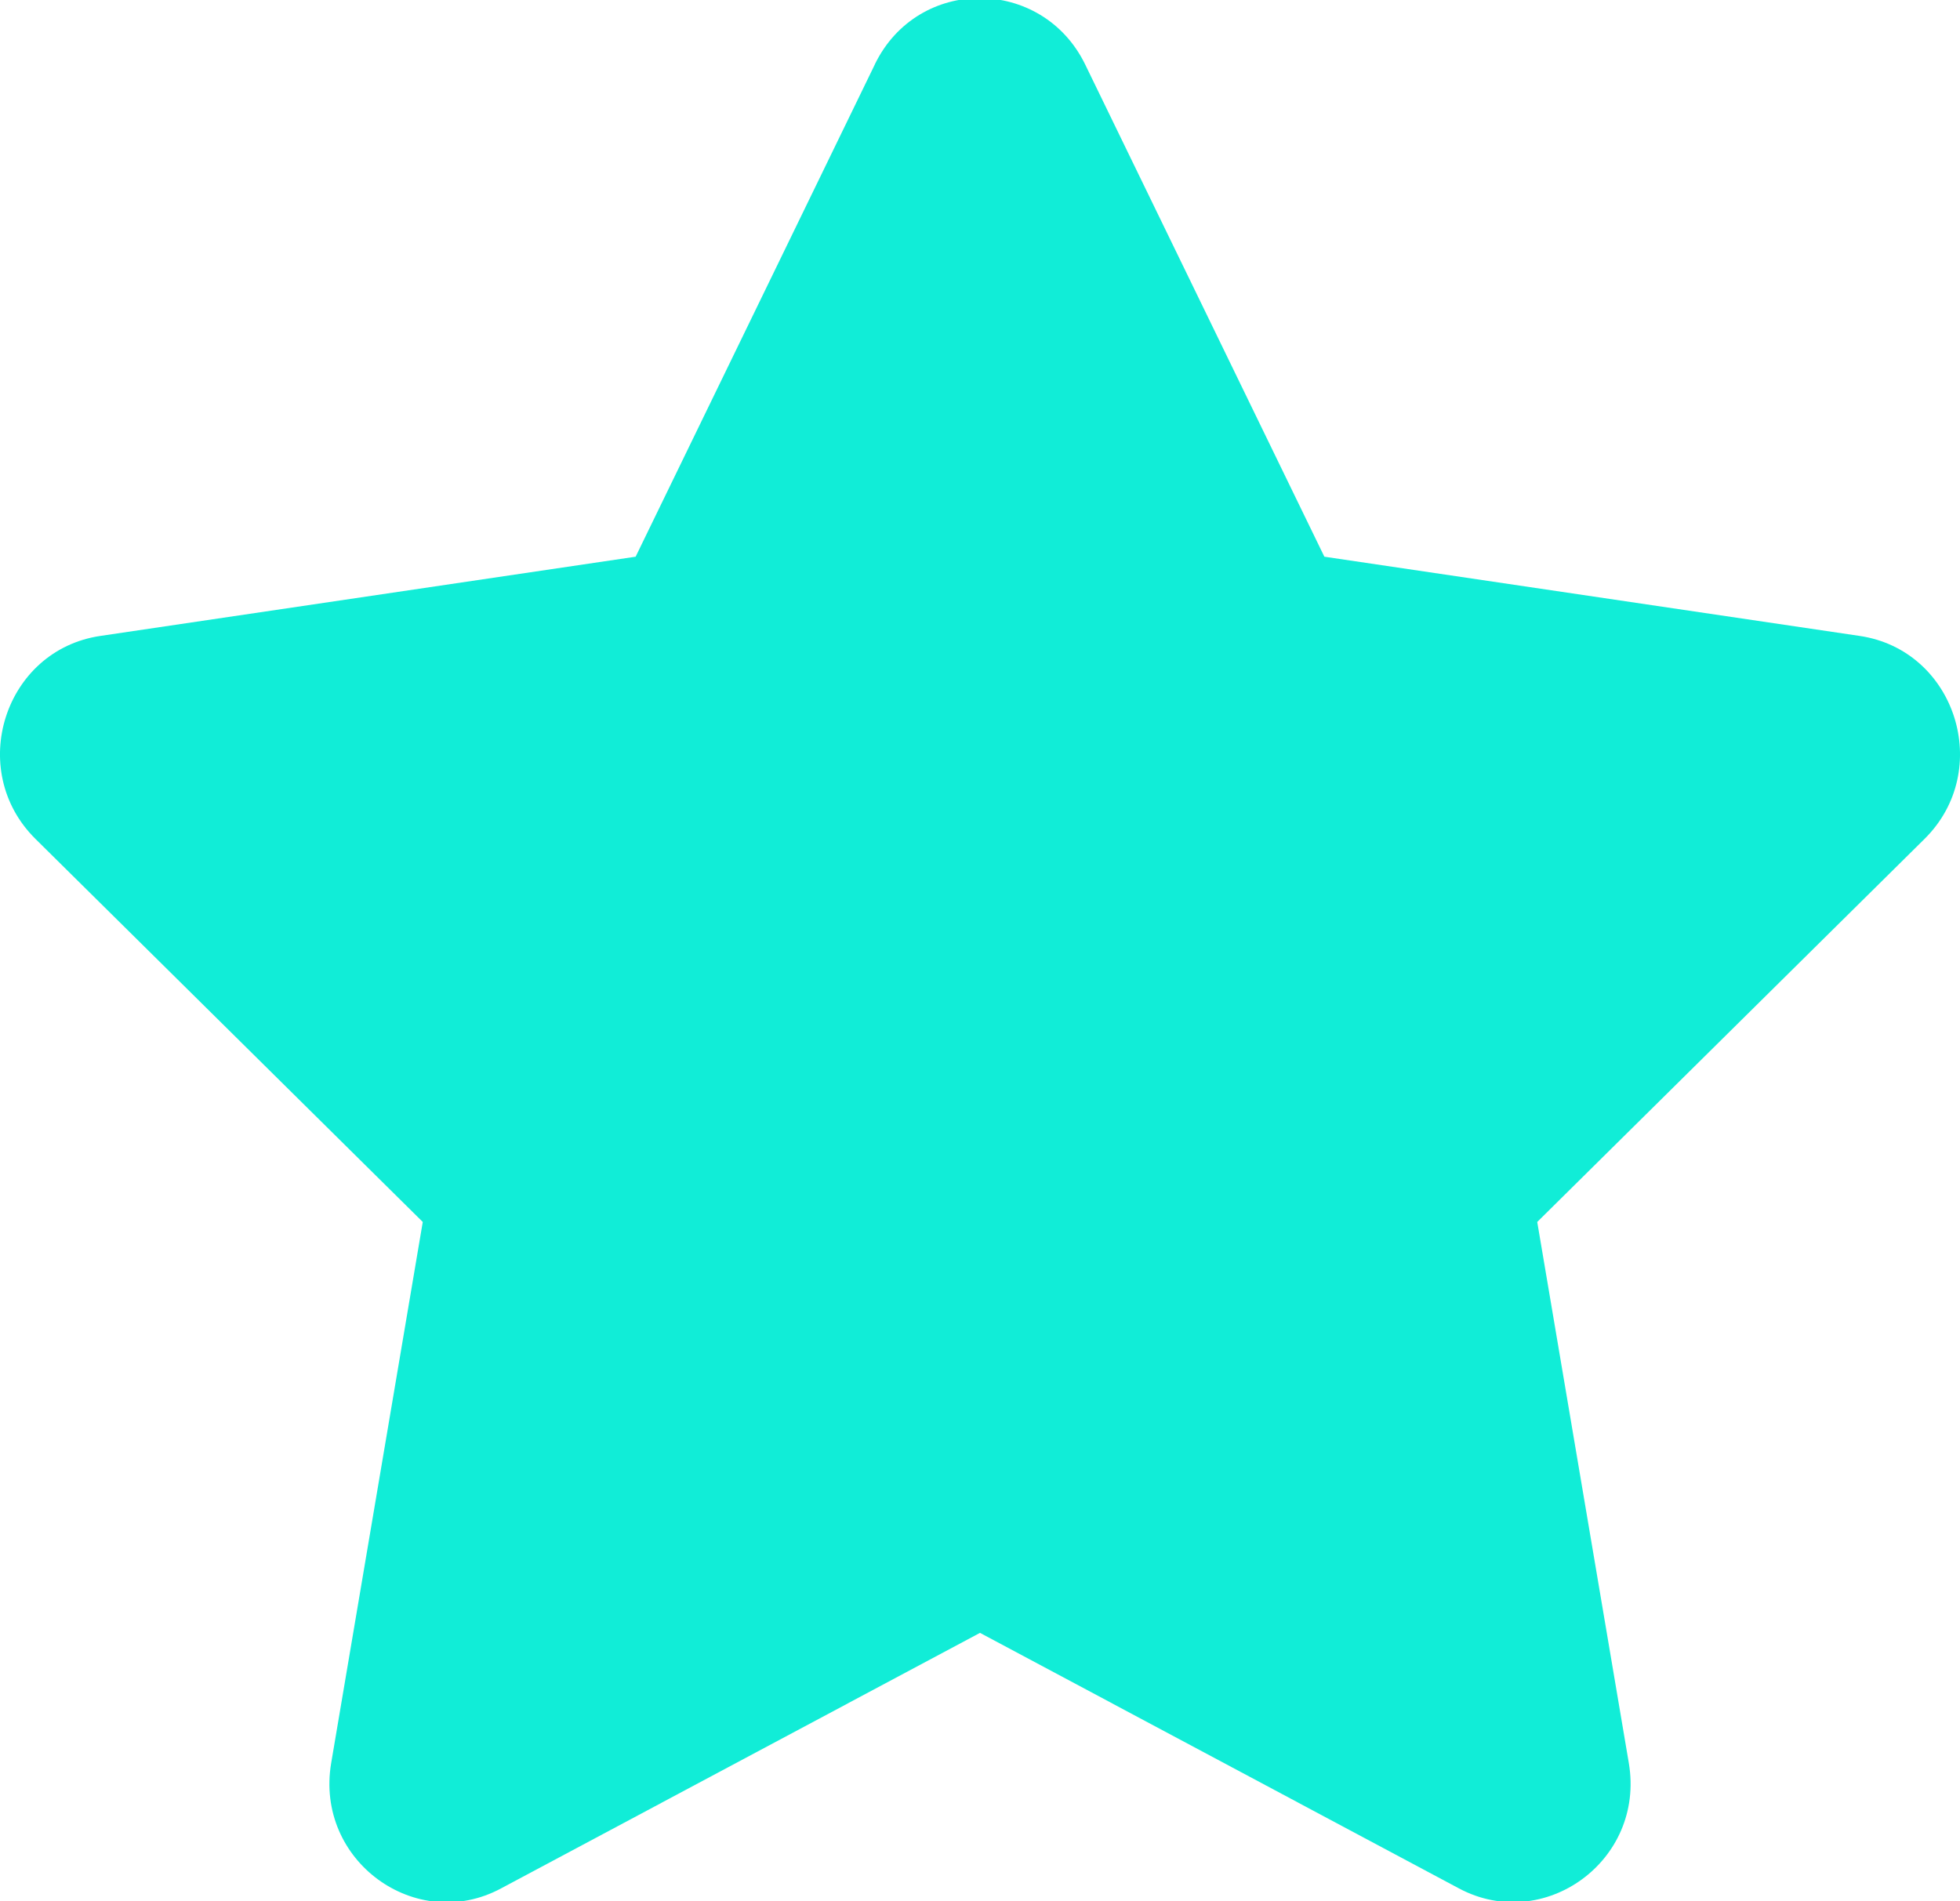
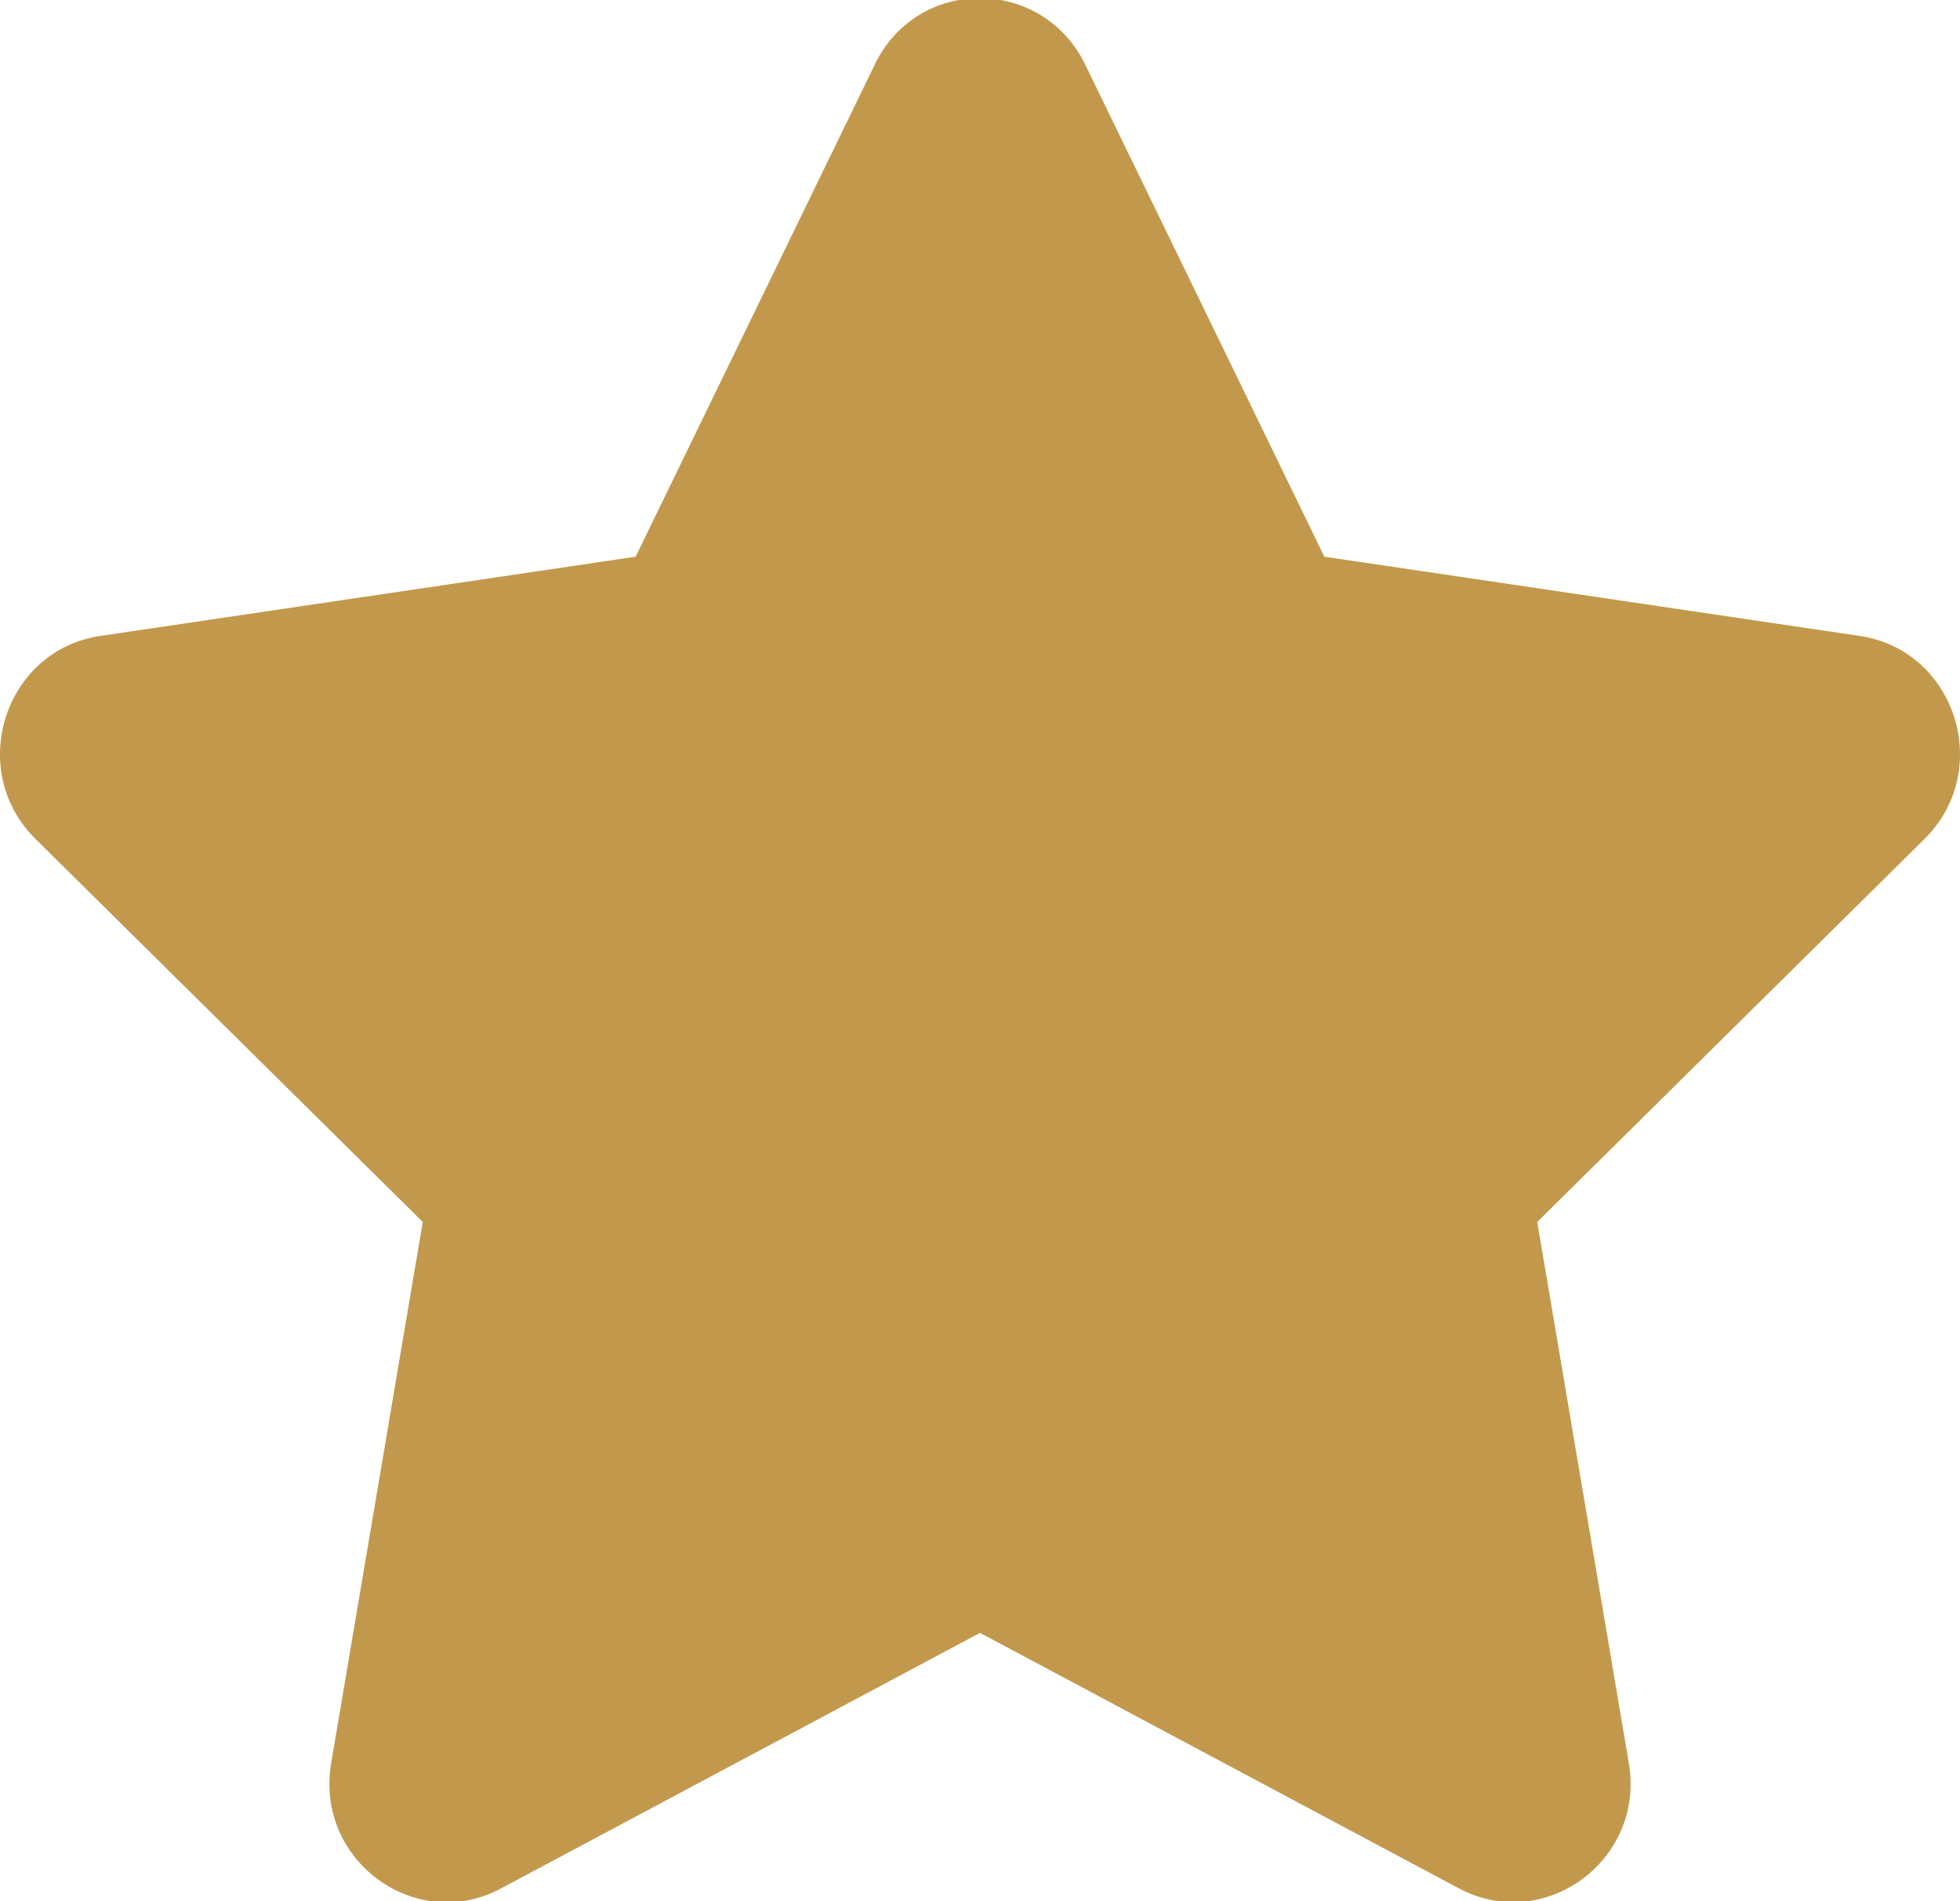
<svg xmlns="http://www.w3.org/2000/svg" aria-hidden="true" focusable="false" data-prefix="fas" data-icon="star" class="svg-inline--fa fa-star fa-w-18" role="img" viewBox="0 0 33 32" version="1.1" id="svg4" width="33" height="32">
  <defs id="defs8" />
-   <path fill="#11edd7" d="M 14.73,1.084 10.702,9.374 1.69,10.708 c -1.616,0.238 -2.264,2.26 -1.092,3.419 l 6.52,6.449 -1.542,9.111 c -0.278,1.647 1.431,2.88 2.862,2.11 L 16.5,27.495 l 8.062,4.302 c 1.431,0.764 3.14,-0.463 2.862,-2.11 l -1.542,-9.111 6.52,-6.449 c 1.172,-1.158 0.524,-3.181 -1.092,-3.419 L 22.298,9.374 18.27,1.084 c -0.722,-1.478 -2.813,-1.497 -3.541,0 z" id="path2" style="stroke-width:0.062" />
+   <path fill="#c2994c" d="M 14.73,1.084 10.702,9.374 1.69,10.708 c -1.616,0.238 -2.264,2.26 -1.092,3.419 l 6.52,6.449 -1.542,9.111 c -0.278,1.647 1.431,2.88 2.862,2.11 L 16.5,27.495 l 8.062,4.302 c 1.431,0.764 3.14,-0.463 2.862,-2.11 l -1.542,-9.111 6.52,-6.449 c 1.172,-1.158 0.524,-3.181 -1.092,-3.419 L 22.298,9.374 18.27,1.084 c -0.722,-1.478 -2.813,-1.497 -3.541,0 z" id="path2" style="stroke-width:0.062" />
</svg>
